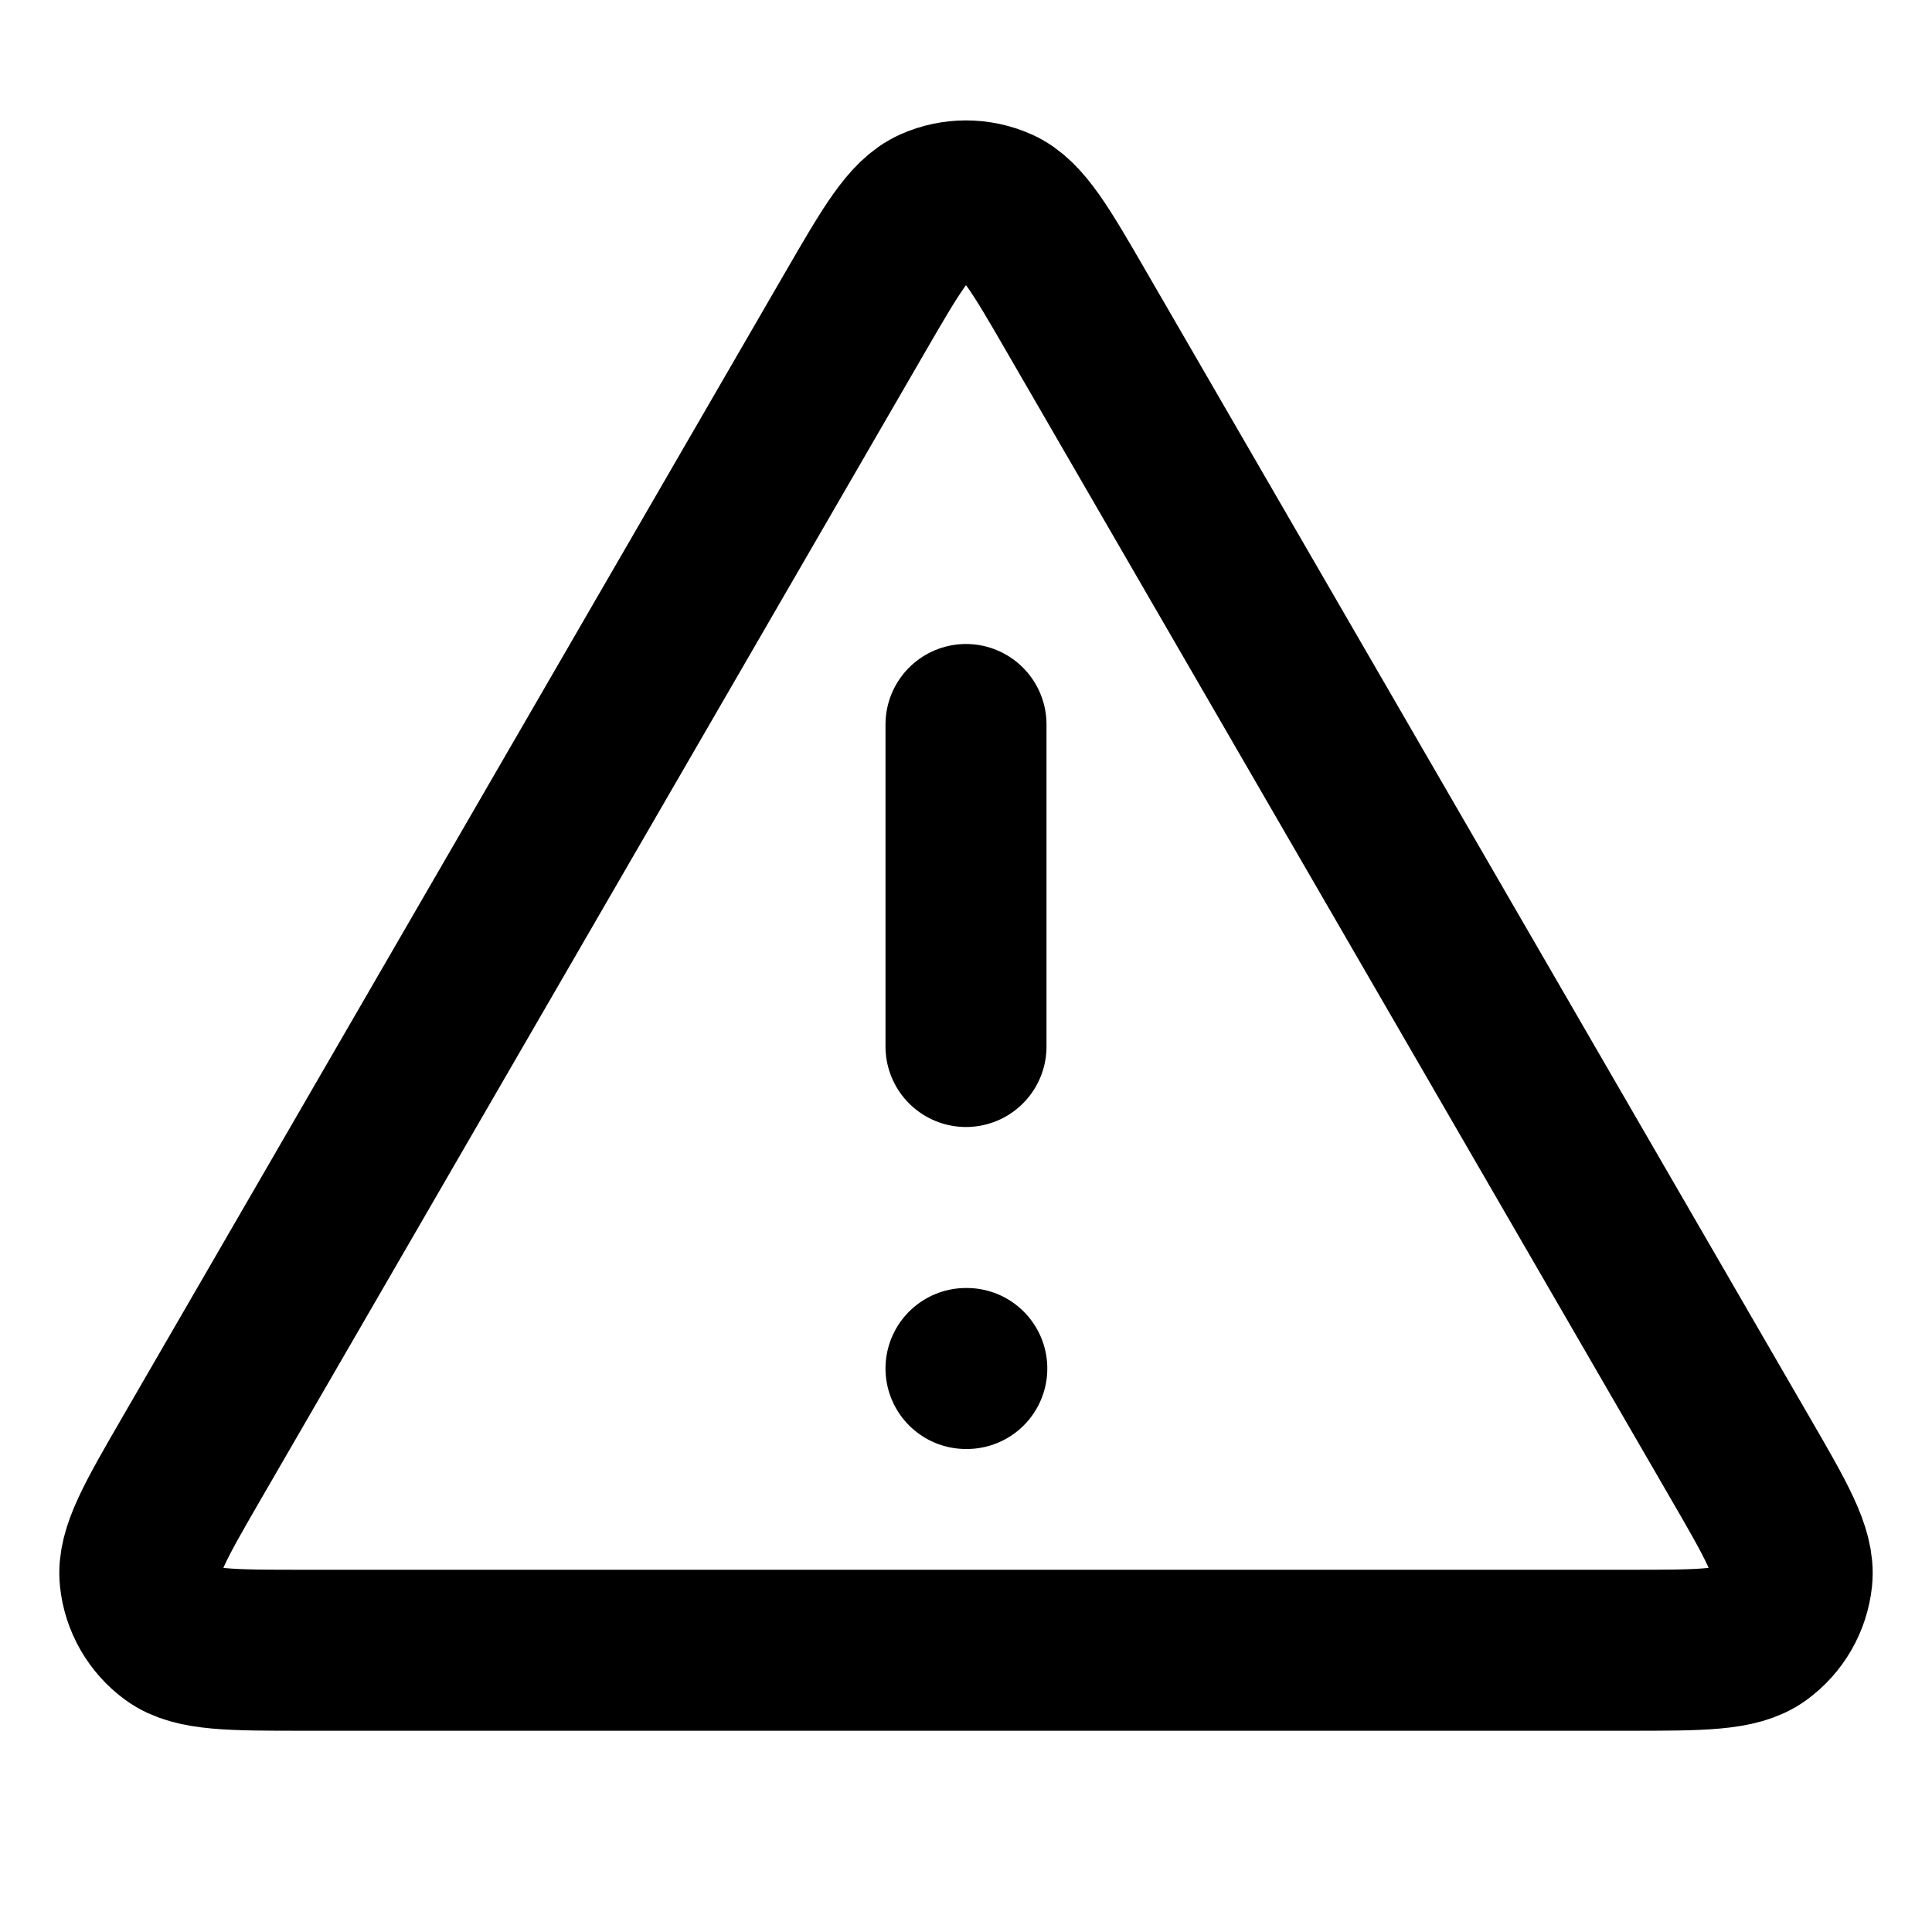
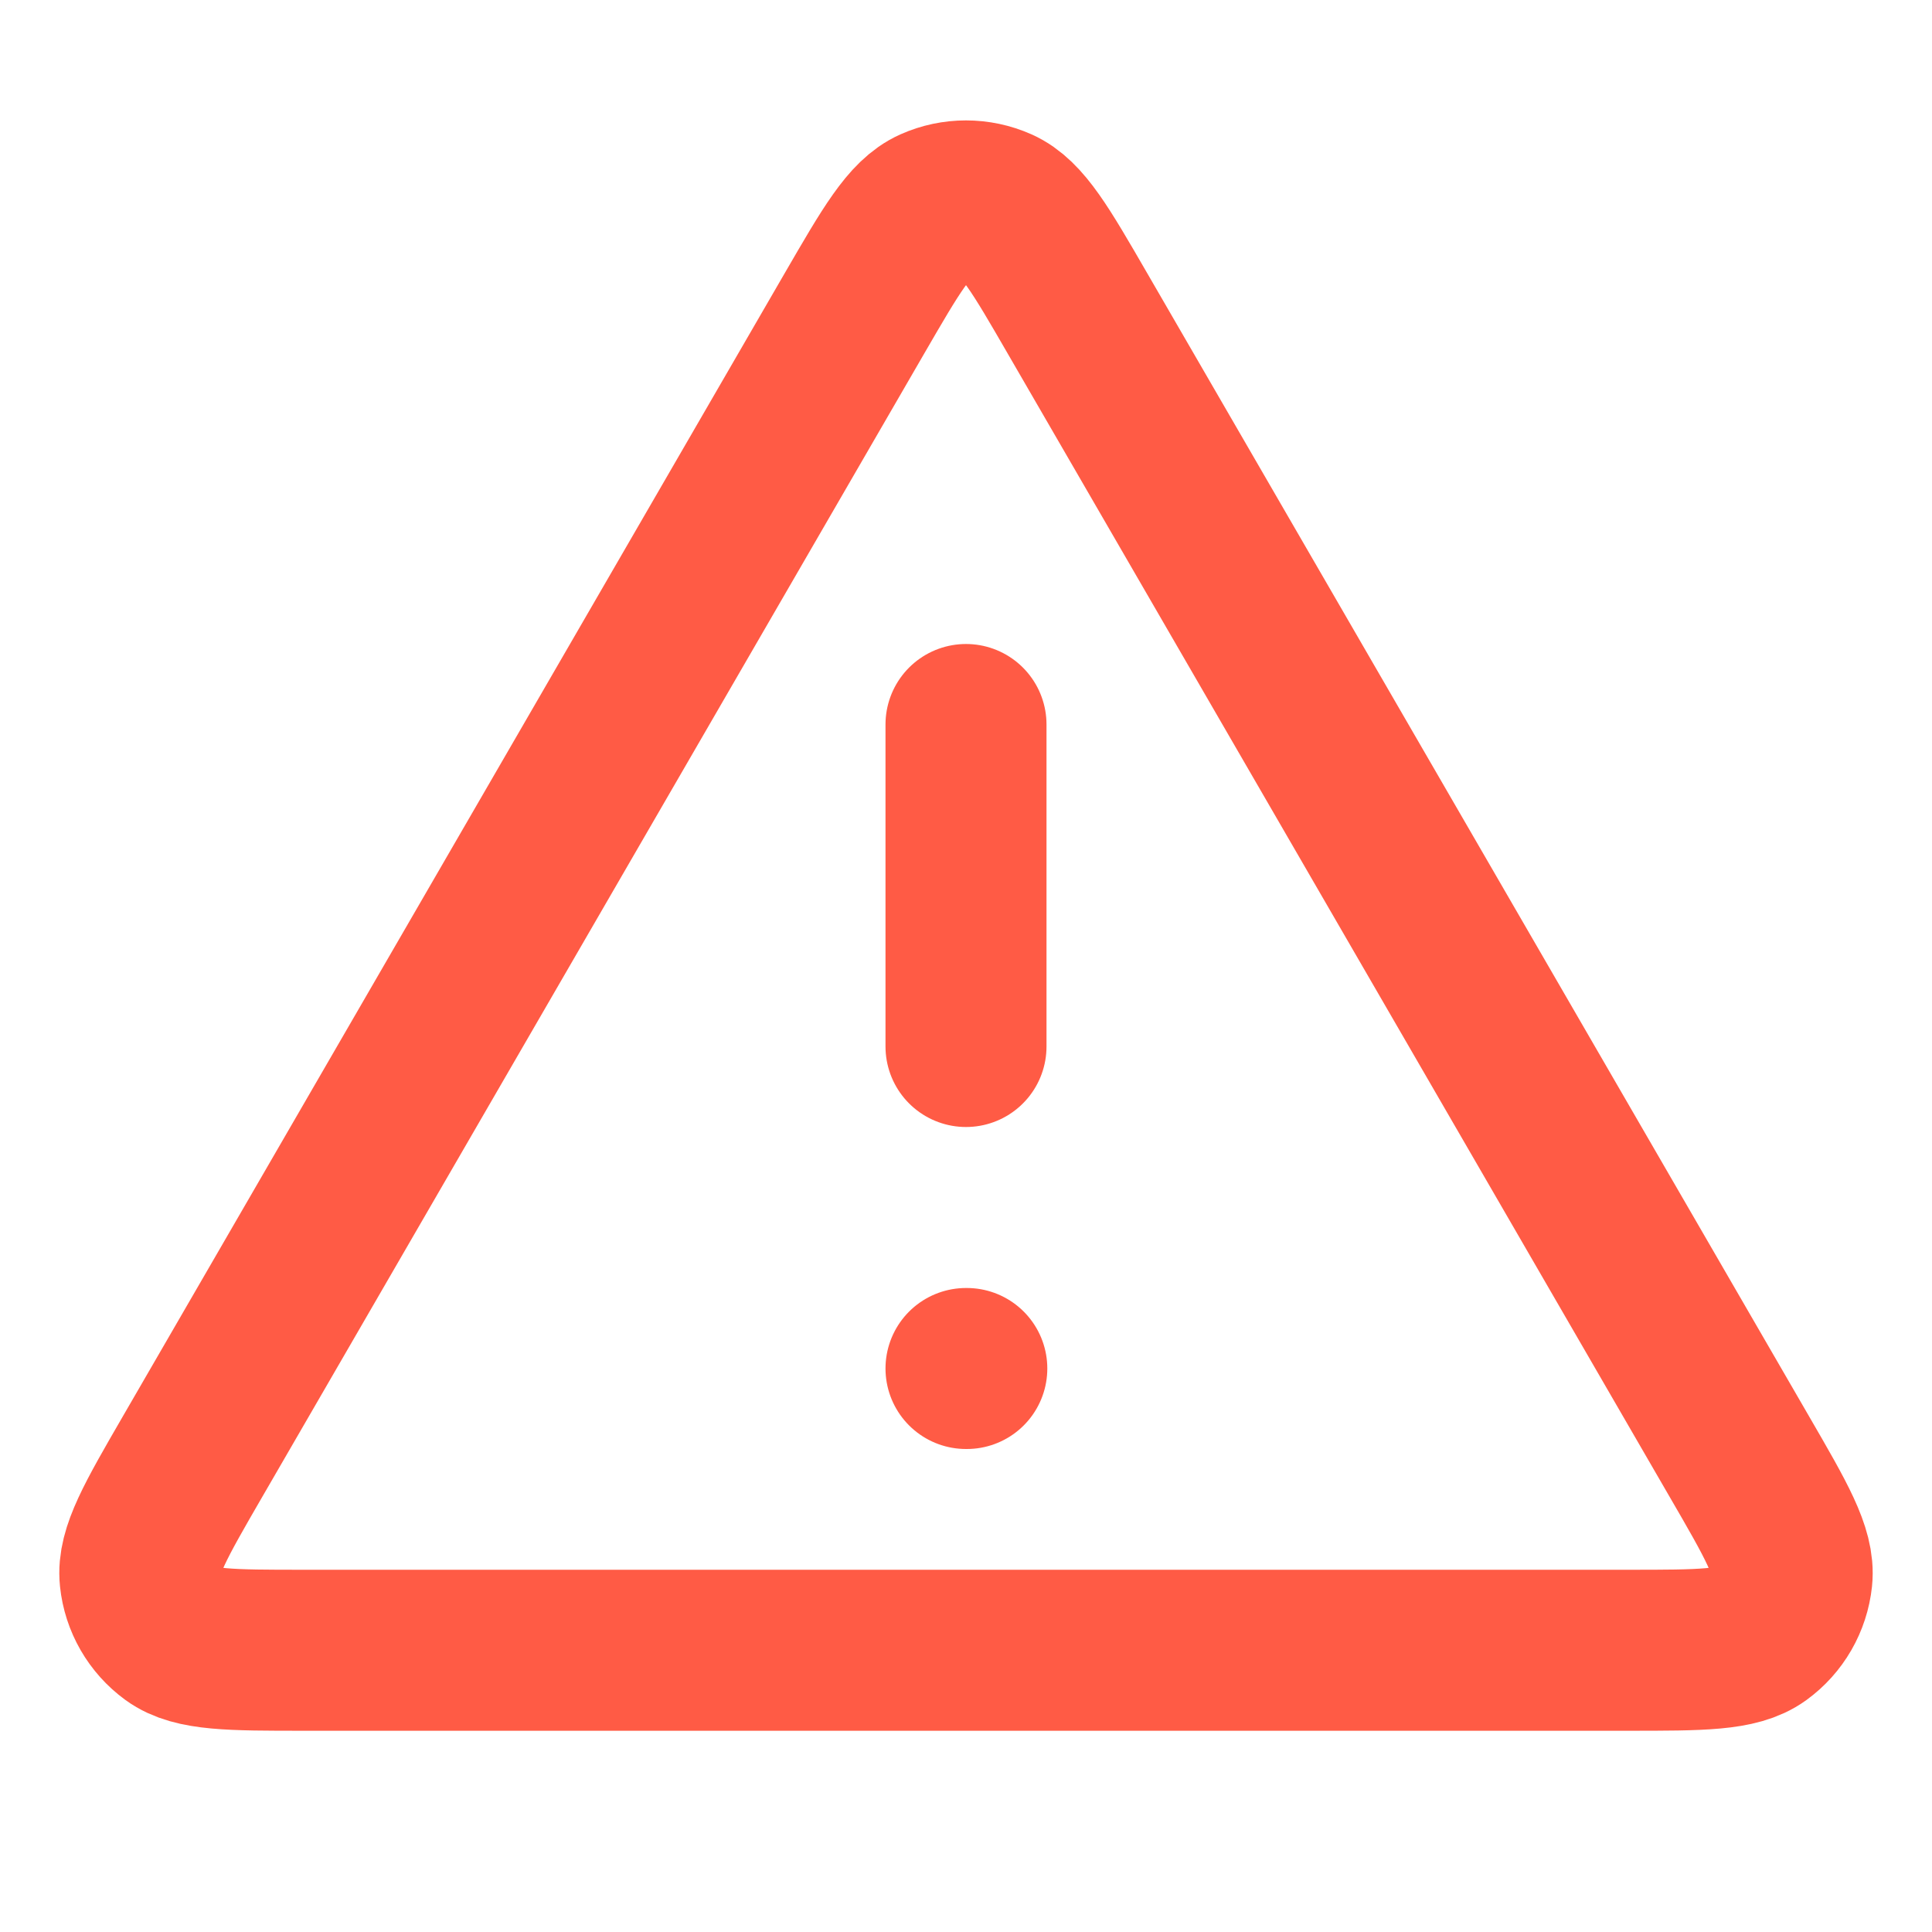
<svg xmlns="http://www.w3.org/2000/svg" width="24" height="24" viewBox="0 0 24 24" fill="none">
-   <path d="M12 9V13M12 17H12.01M10.615 3.892L2.39 18.098C1.934 18.886 1.706 19.28 1.74 19.604C1.769 19.886 1.917 20.142 2.146 20.309C2.409 20.5 2.864 20.5 3.775 20.5H20.225C21.135 20.5 21.59 20.5 21.853 20.309C22.083 20.142 22.23 19.886 22.26 19.604C22.294 19.28 22.066 18.886 21.609 18.098L13.384 3.892C12.93 3.107 12.703 2.714 12.406 2.582C12.147 2.467 11.852 2.467 11.594 2.582C11.297 2.714 11.07 3.107 10.615 3.892Z" stroke="black" stroke-width="2" stroke-linecap="round" stroke-linejoin="round" />
+   <path d="M12 9V13M12 17H12.01M10.615 3.892L2.39 18.098C1.934 18.886 1.706 19.28 1.74 19.604C1.769 19.886 1.917 20.142 2.146 20.309C2.409 20.5 2.864 20.5 3.775 20.5H20.225C21.135 20.5 21.59 20.5 21.853 20.309C22.083 20.142 22.23 19.886 22.26 19.604C22.294 19.28 22.066 18.886 21.609 18.098L13.384 3.892C12.93 3.107 12.703 2.714 12.406 2.582C12.147 2.467 11.852 2.467 11.594 2.582C11.297 2.714 11.07 3.107 10.615 3.892Z" stroke="#FF5B45" stroke-width="2" stroke-linecap="round" stroke-linejoin="round" />
</svg>
